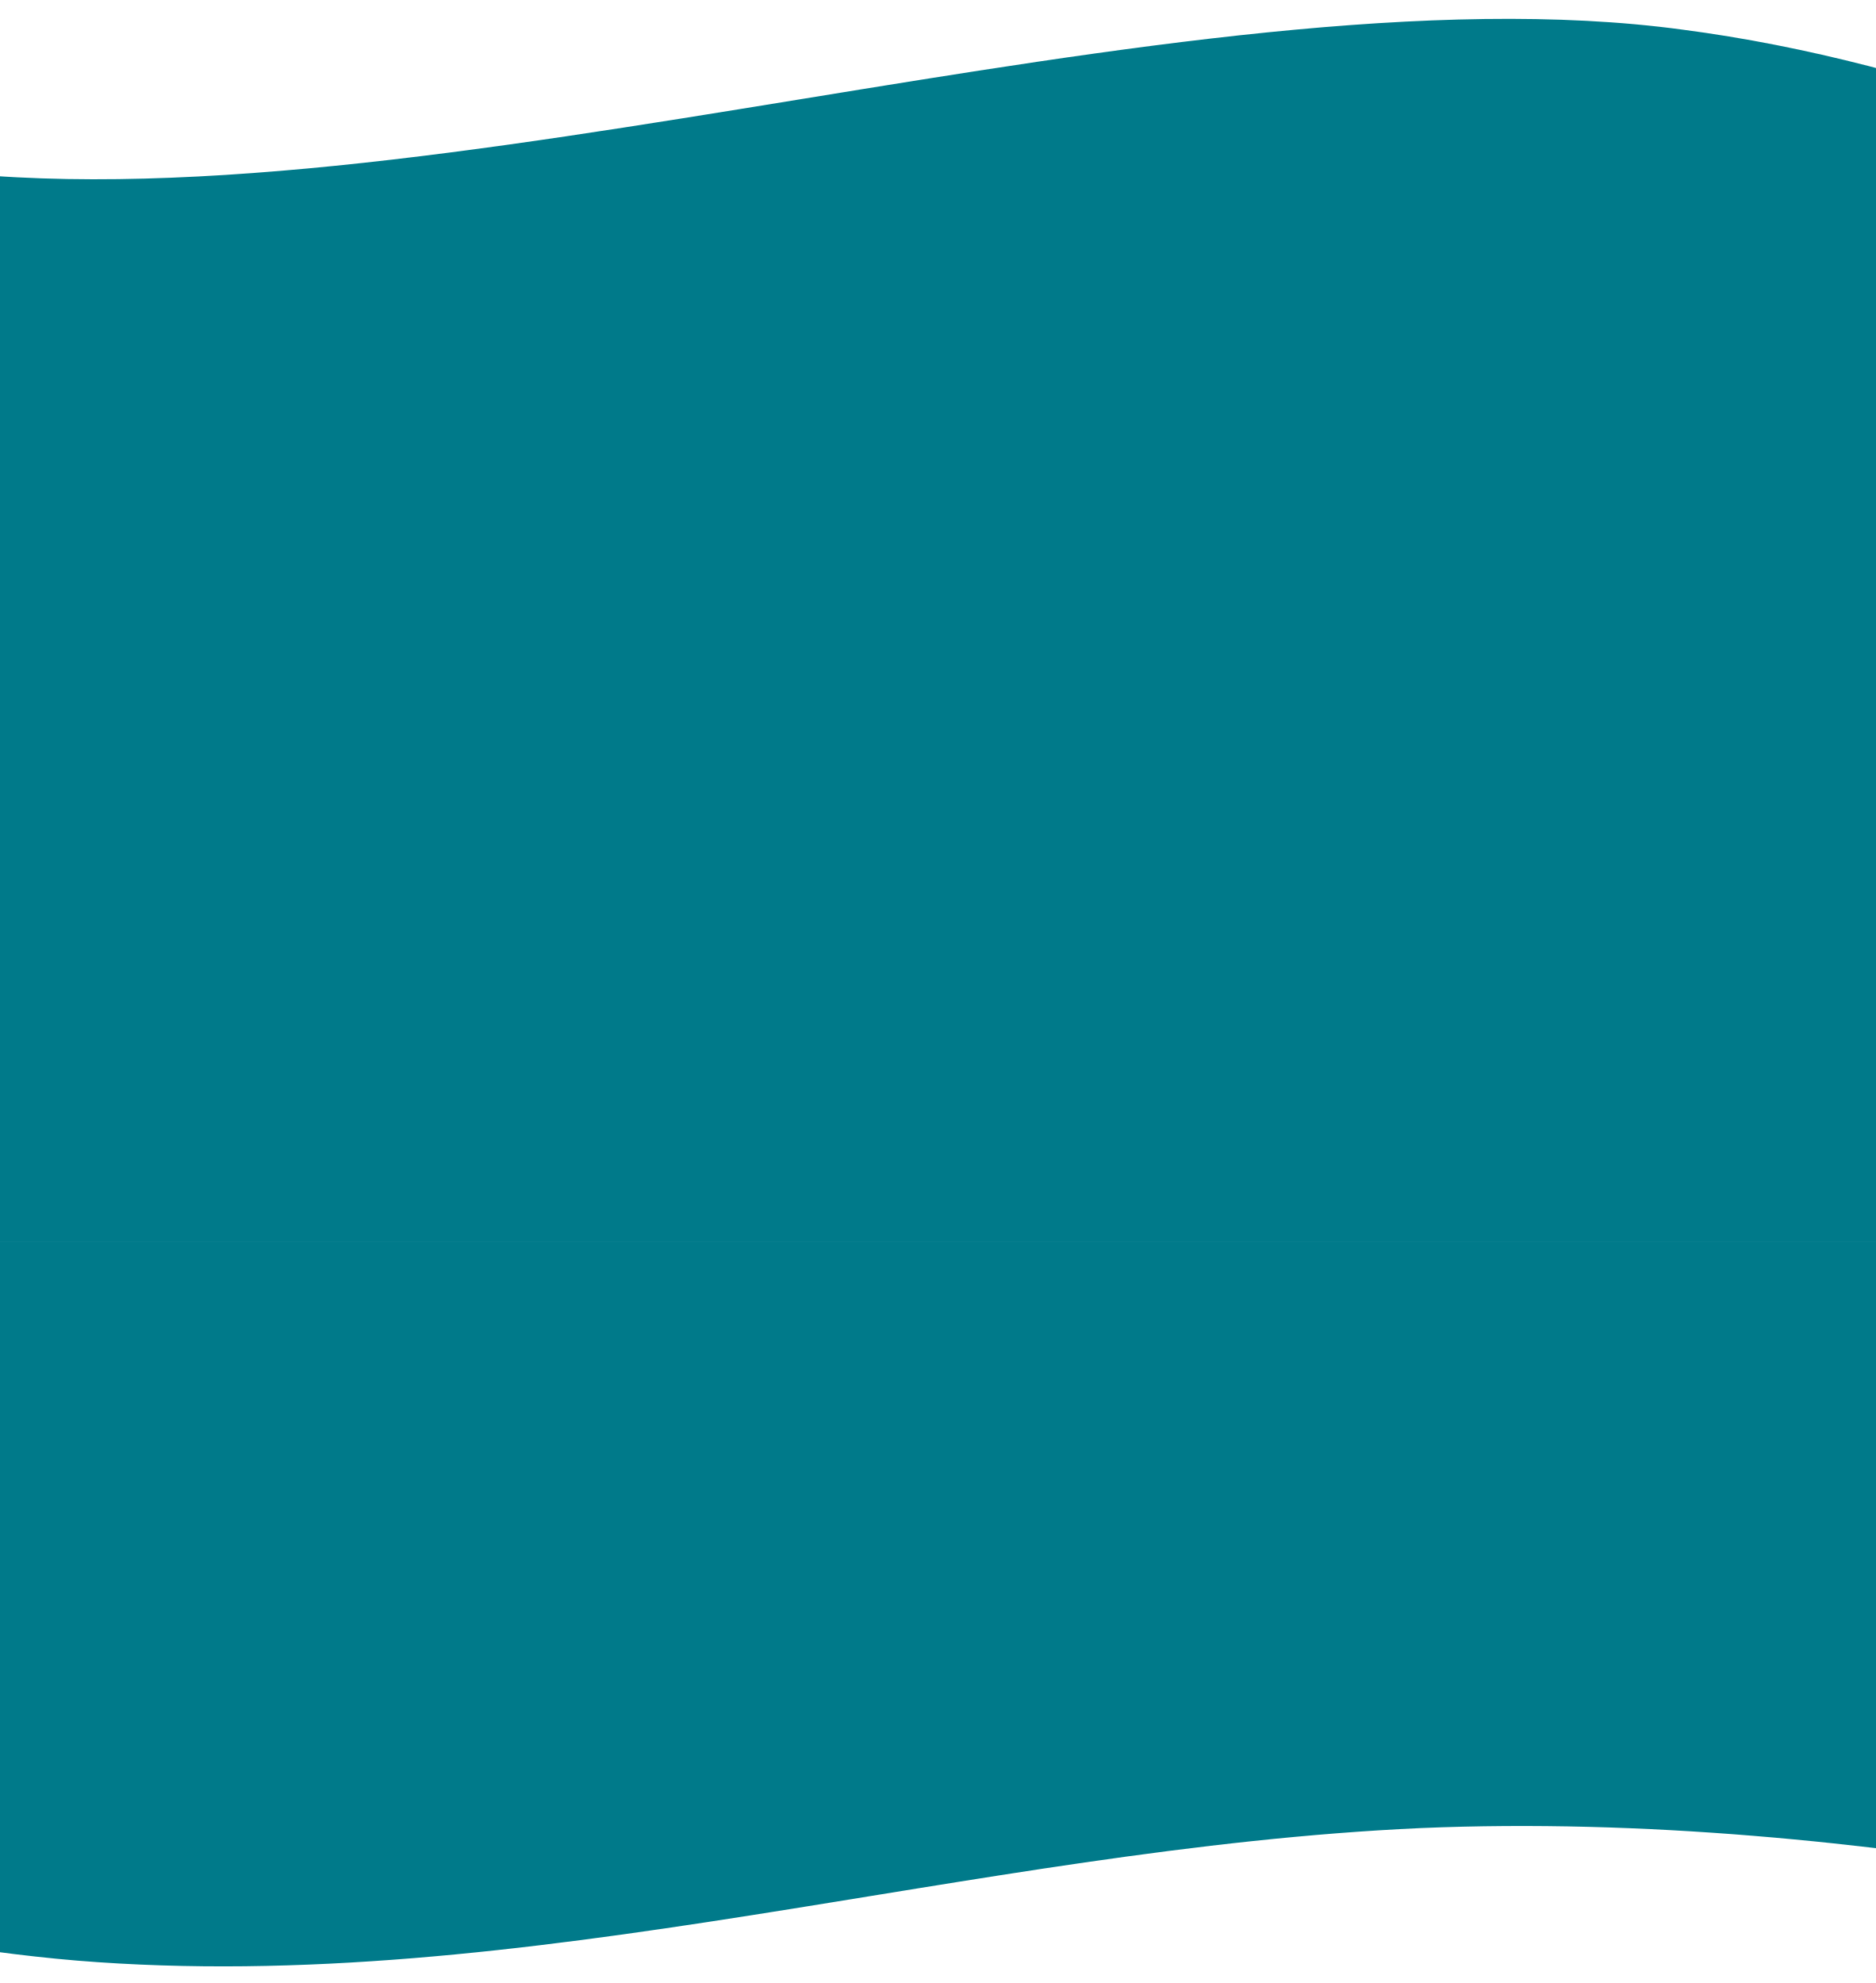
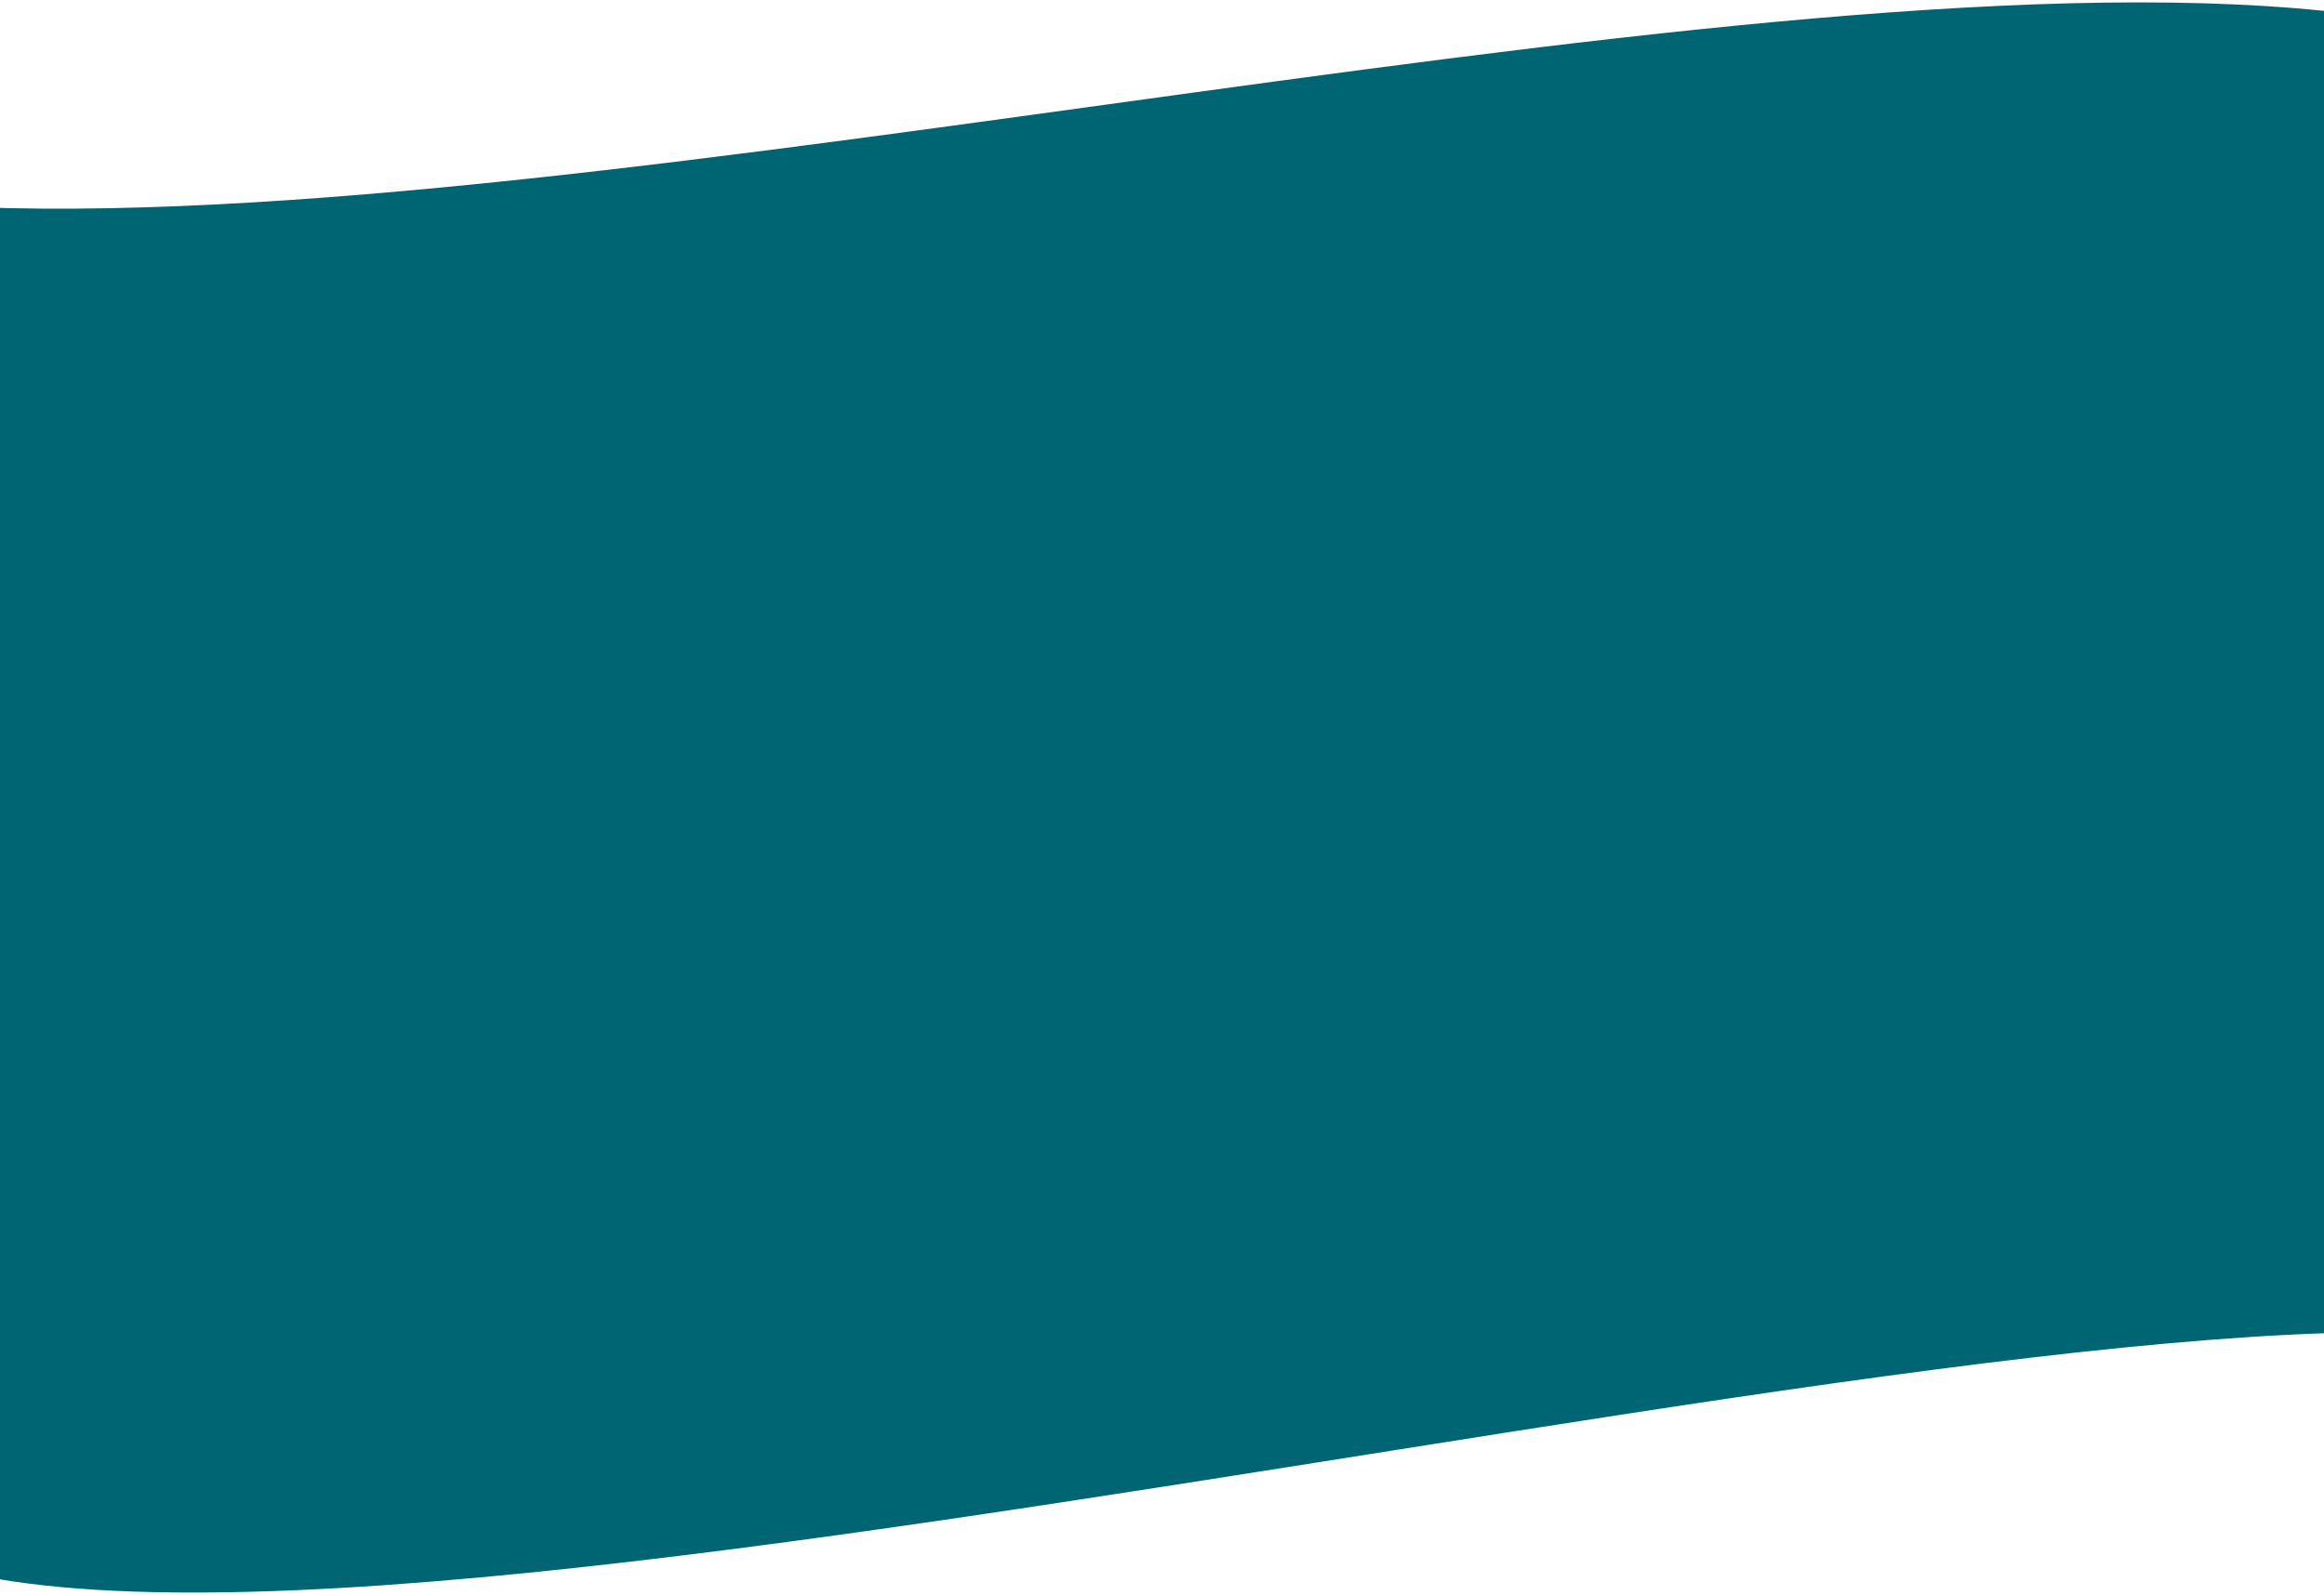
- <svg xmlns="http://www.w3.org/2000/svg" width="768" height="812" viewBox="0 0 768 812" fill="none">
-   <path d="M1299.35 314.596L1197.61 245.749C1095.87 177.933 892.386 38.691 688.902 12.132C485.418 -15.459 170.984 96.591 -32.5 69C-235.984 42.441 -328.517 -126.337 -430.259 -194.153L-532 -263V314.596H-430.259C-328.517 314.596 -125.033 314.596 78.451 314.596C281.935 314.596 485.418 314.596 688.902 314.596C892.386 314.596 1095.87 314.596 1197.61 314.596H1299.35Z" fill="#007A8A" />
-   <rect width="1619.36" height="198.525" transform="matrix(-1 0 0 1 1131.95 310.101)" fill="#007A8A" />
-   <path d="M1131.95 833.759L1040.26 810.535C948.561 787.311 765.174 740.864 581.786 748.557C398.398 756.83 215.01 817.792 31.623 802.842C-151.765 787.311 -335.153 694.416 -426.847 647.969L-518.541 601.521V508.627H-426.847C-335.153 508.627 -151.765 508.627 31.623 508.627C215.01 508.627 398.398 508.627 581.786 508.627C765.174 508.627 948.561 508.627 1040.26 508.627H1131.95V833.759Z" fill="#007A8A" />
+ <svg xmlns="http://www.w3.org/2000/svg" width="768" height="527" viewBox="0 0 768 527" fill="none">
+   <path d="M-17.907 68.009C199.277 79.929 596.793 -23.118 787 6C983.501 51.5 868.207 337.072 664.763 337.072C467.983 337.072 -62.205 509.147 -62.343 106.665C-62.351 83.488 -41.049 66.739 -17.907 68.009Z" fill="#006572" />
+   <rect width="768" height="294" transform="matrix(-1 0 0 1 768 92)" fill="#006572" />
+   <path d="M746.648 310C796.52 397.106 855.338 436.661 887.631 451.954C923.848 460.133 915.909 465.345 887.631 451.954C873.567 448.778 852.846 445.154 824.073 441.999C628 420.5 -42.352 610.5 -63.5 480.5C-246.944 456.903 34.314 440 -42.352 323C141.092 323 563.204 310 746.648 310Z" fill="#006572" />
</svg>
